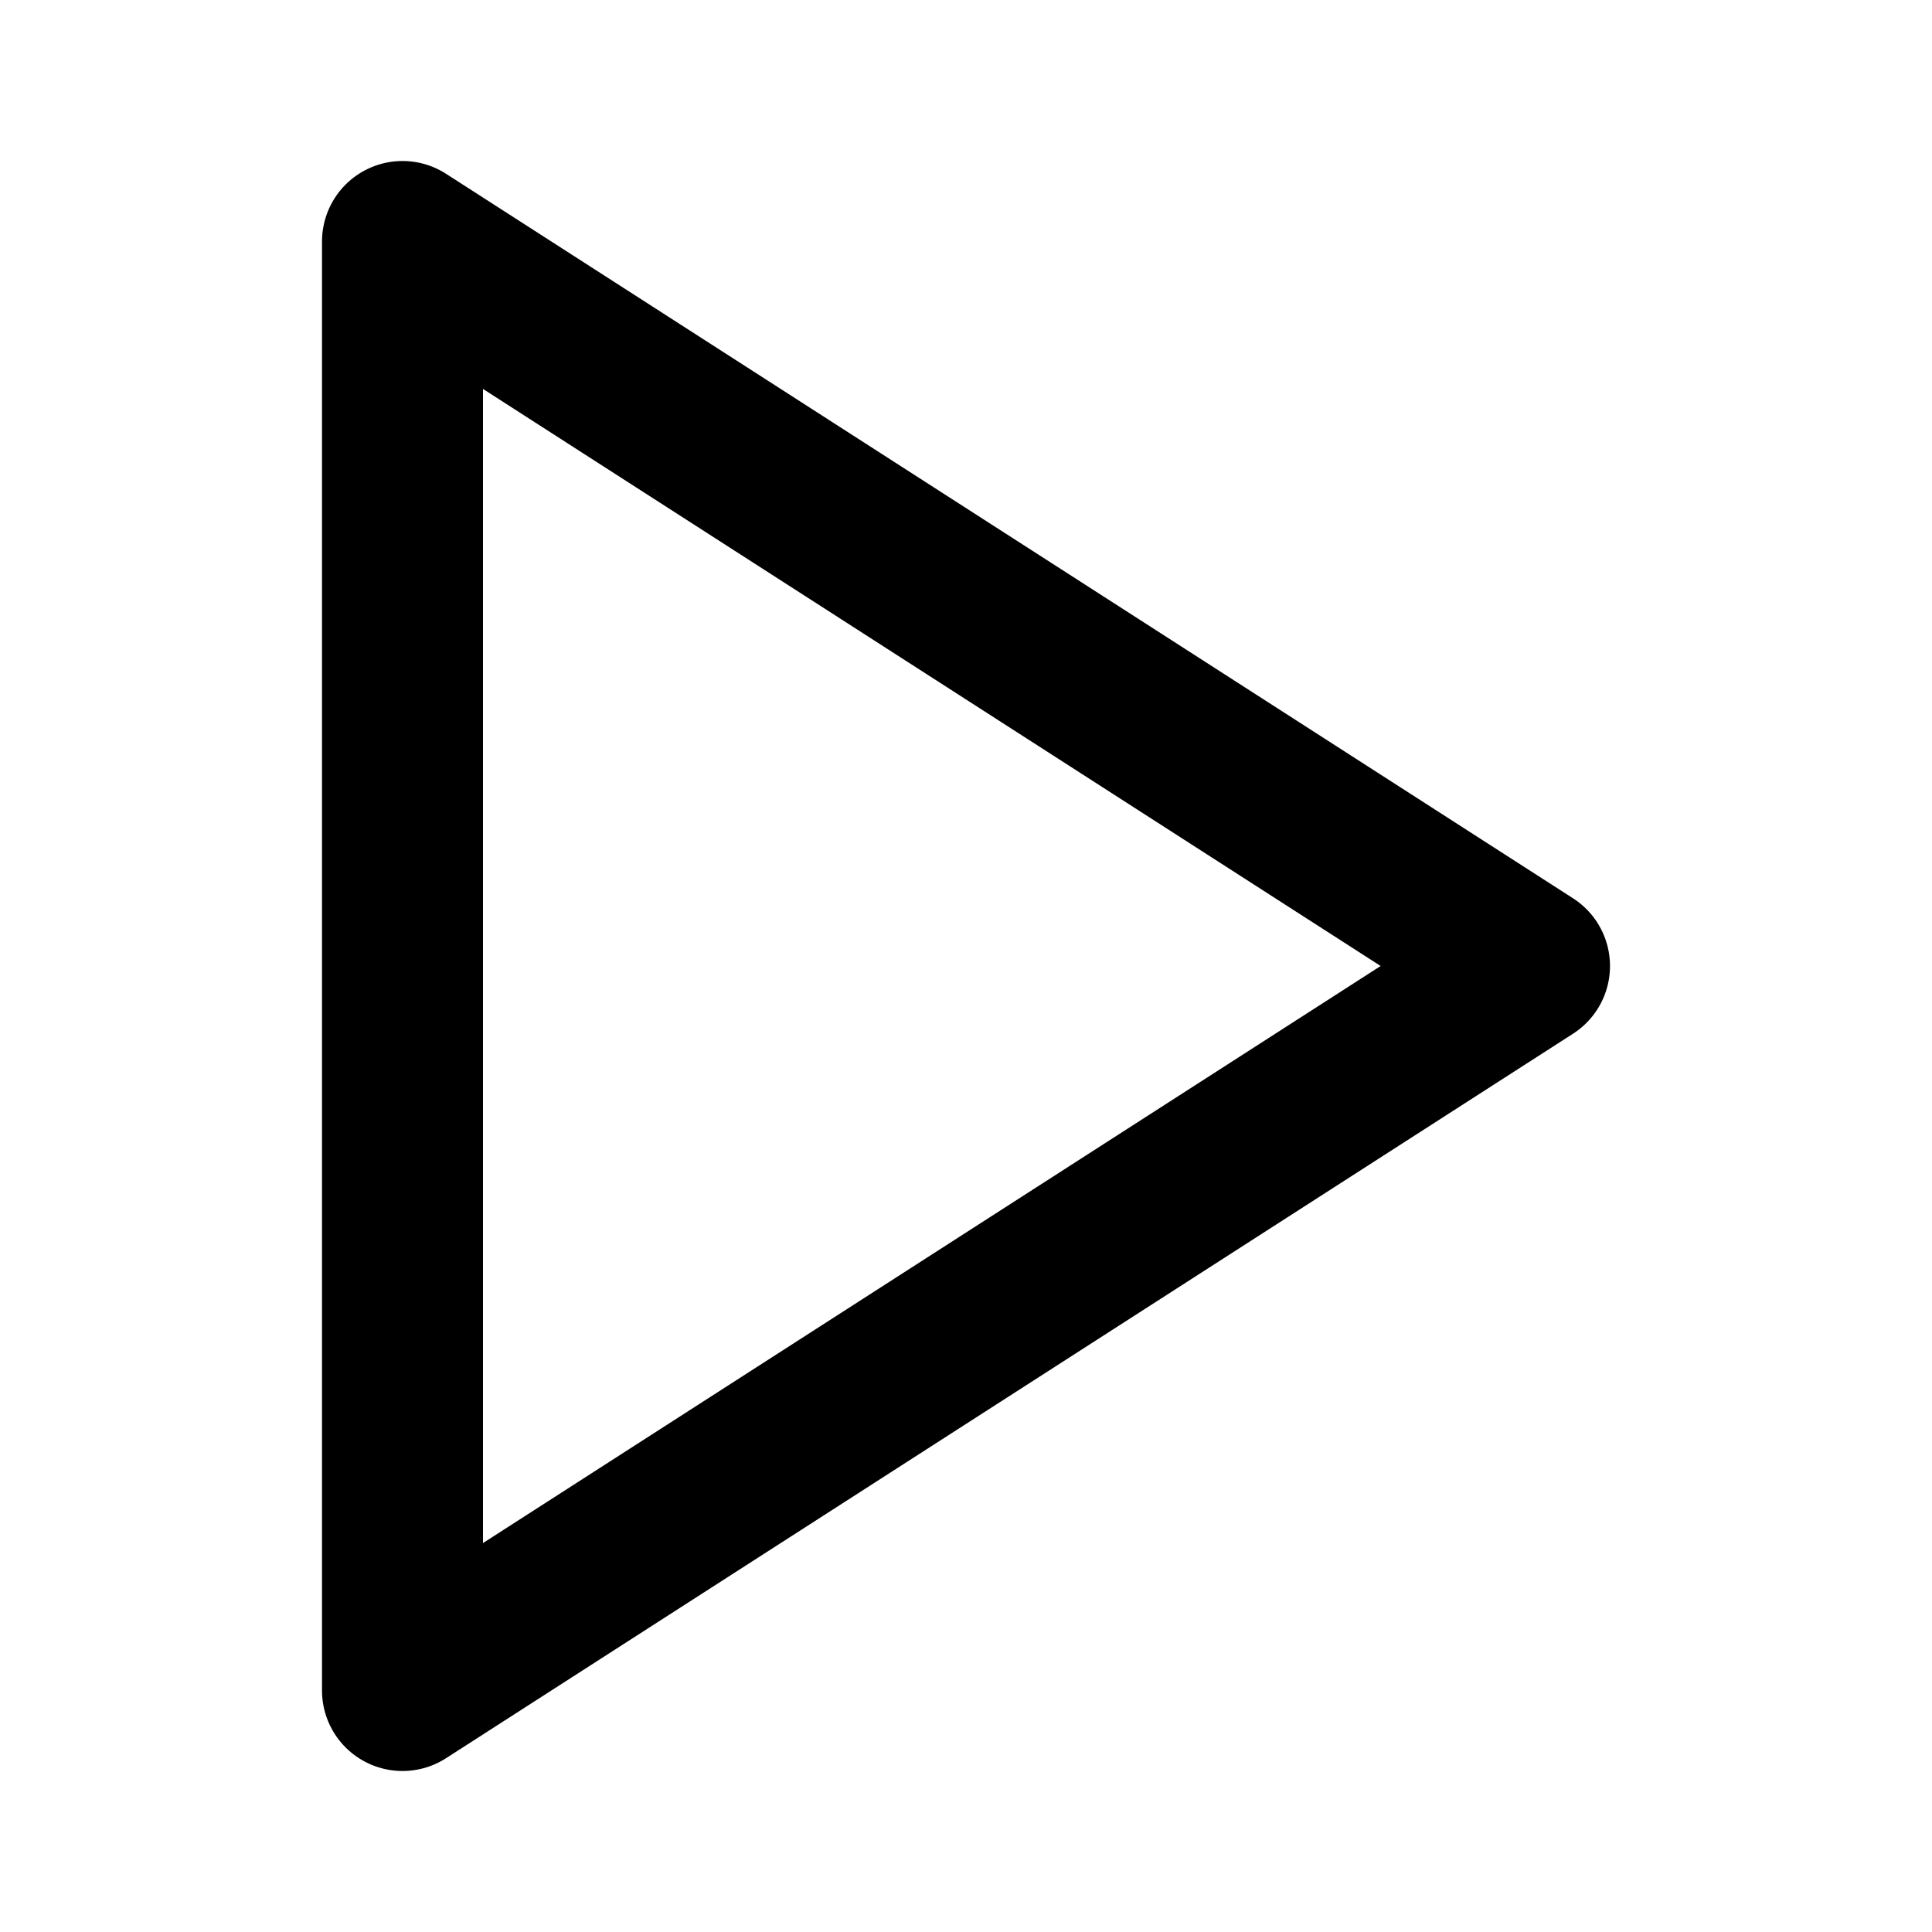
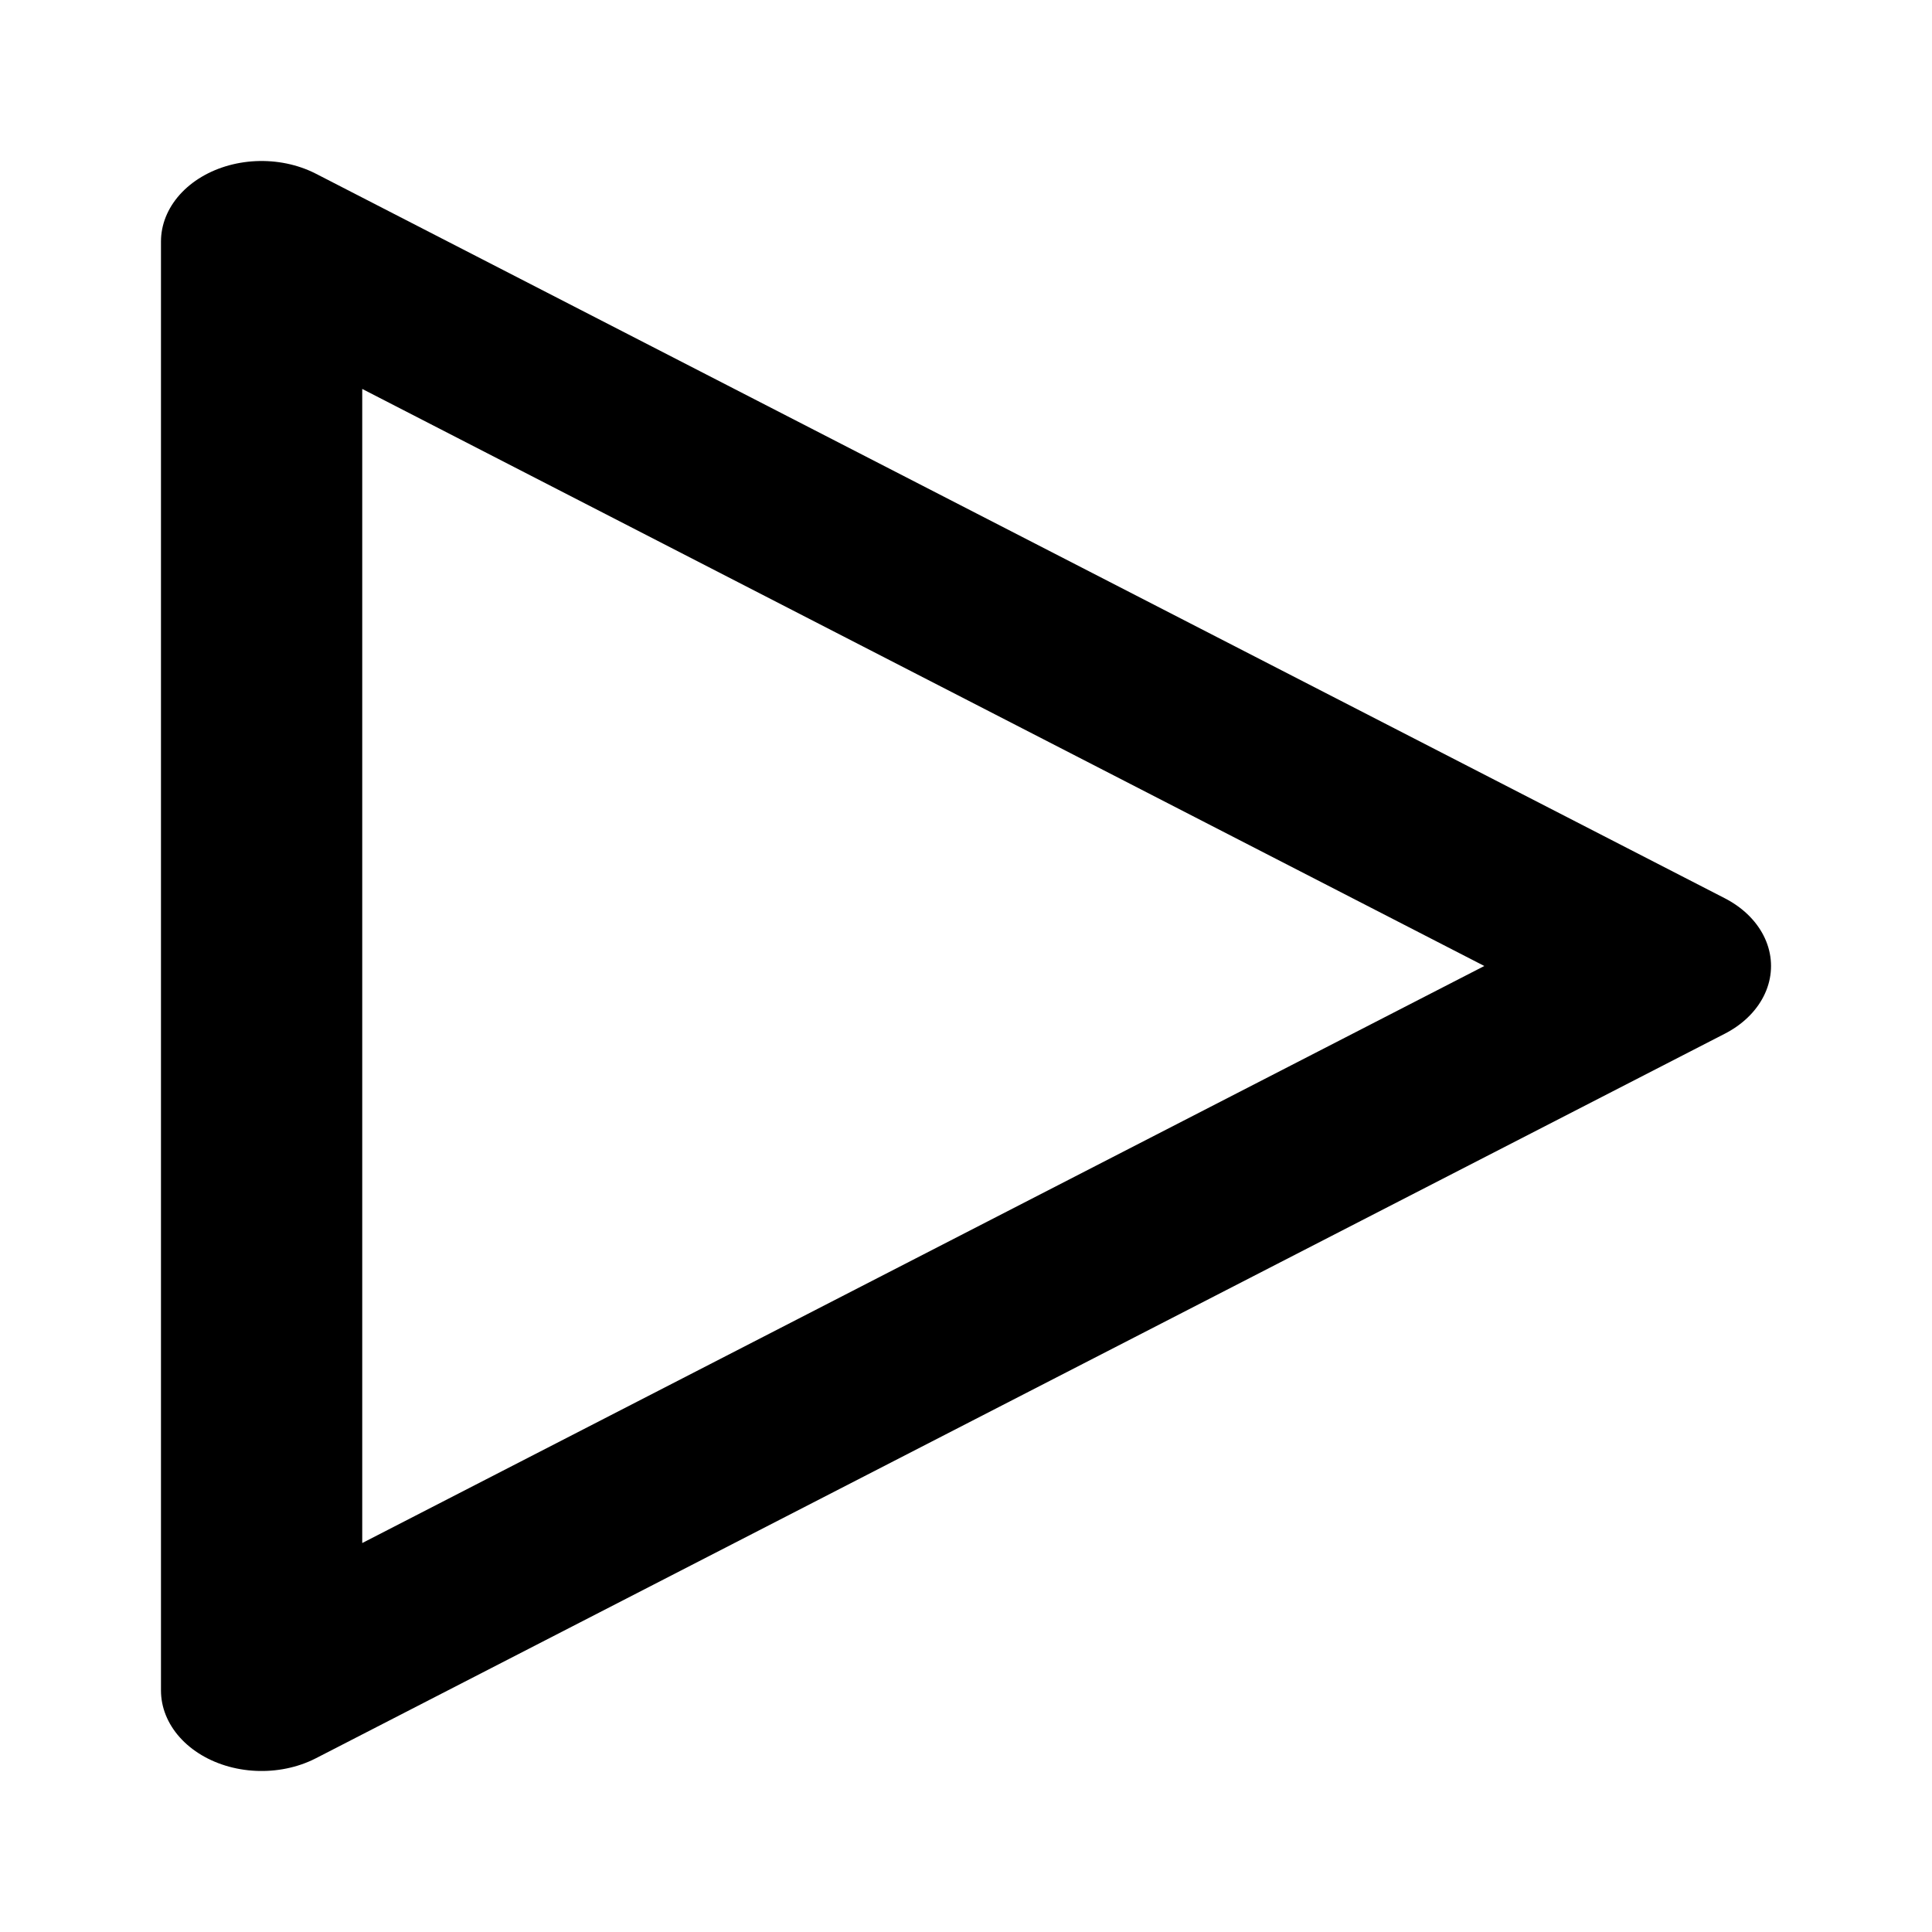
- <svg xmlns="http://www.w3.org/2000/svg" width="24" height="24" viewBox="0 0 24 24" fill="none" stroke="currentColor" stroke-width="2" stroke-linecap="round" stroke-linejoin="round" class="feather feather-play">
-   <polygon points="5 3 19 12 5 21 5 3" />
+ <svg xmlns="http://www.w3.org/2000/svg" width="24" height="24" viewBox="0 0 24 24" fill="none" stroke="currentColor" stroke-width="2" stroke-linecap="round" stroke-linejoin="round" class="feather feather-play" version="1.1" id="svg4">
+   <defs id="defs8" />
+   <polygon points="5,3 19,12 5,21 " id="polygon2" transform="matrix(1.250046,0,0,0.9999973,-3.000499,-1.0954272e-4)" />
</svg>
